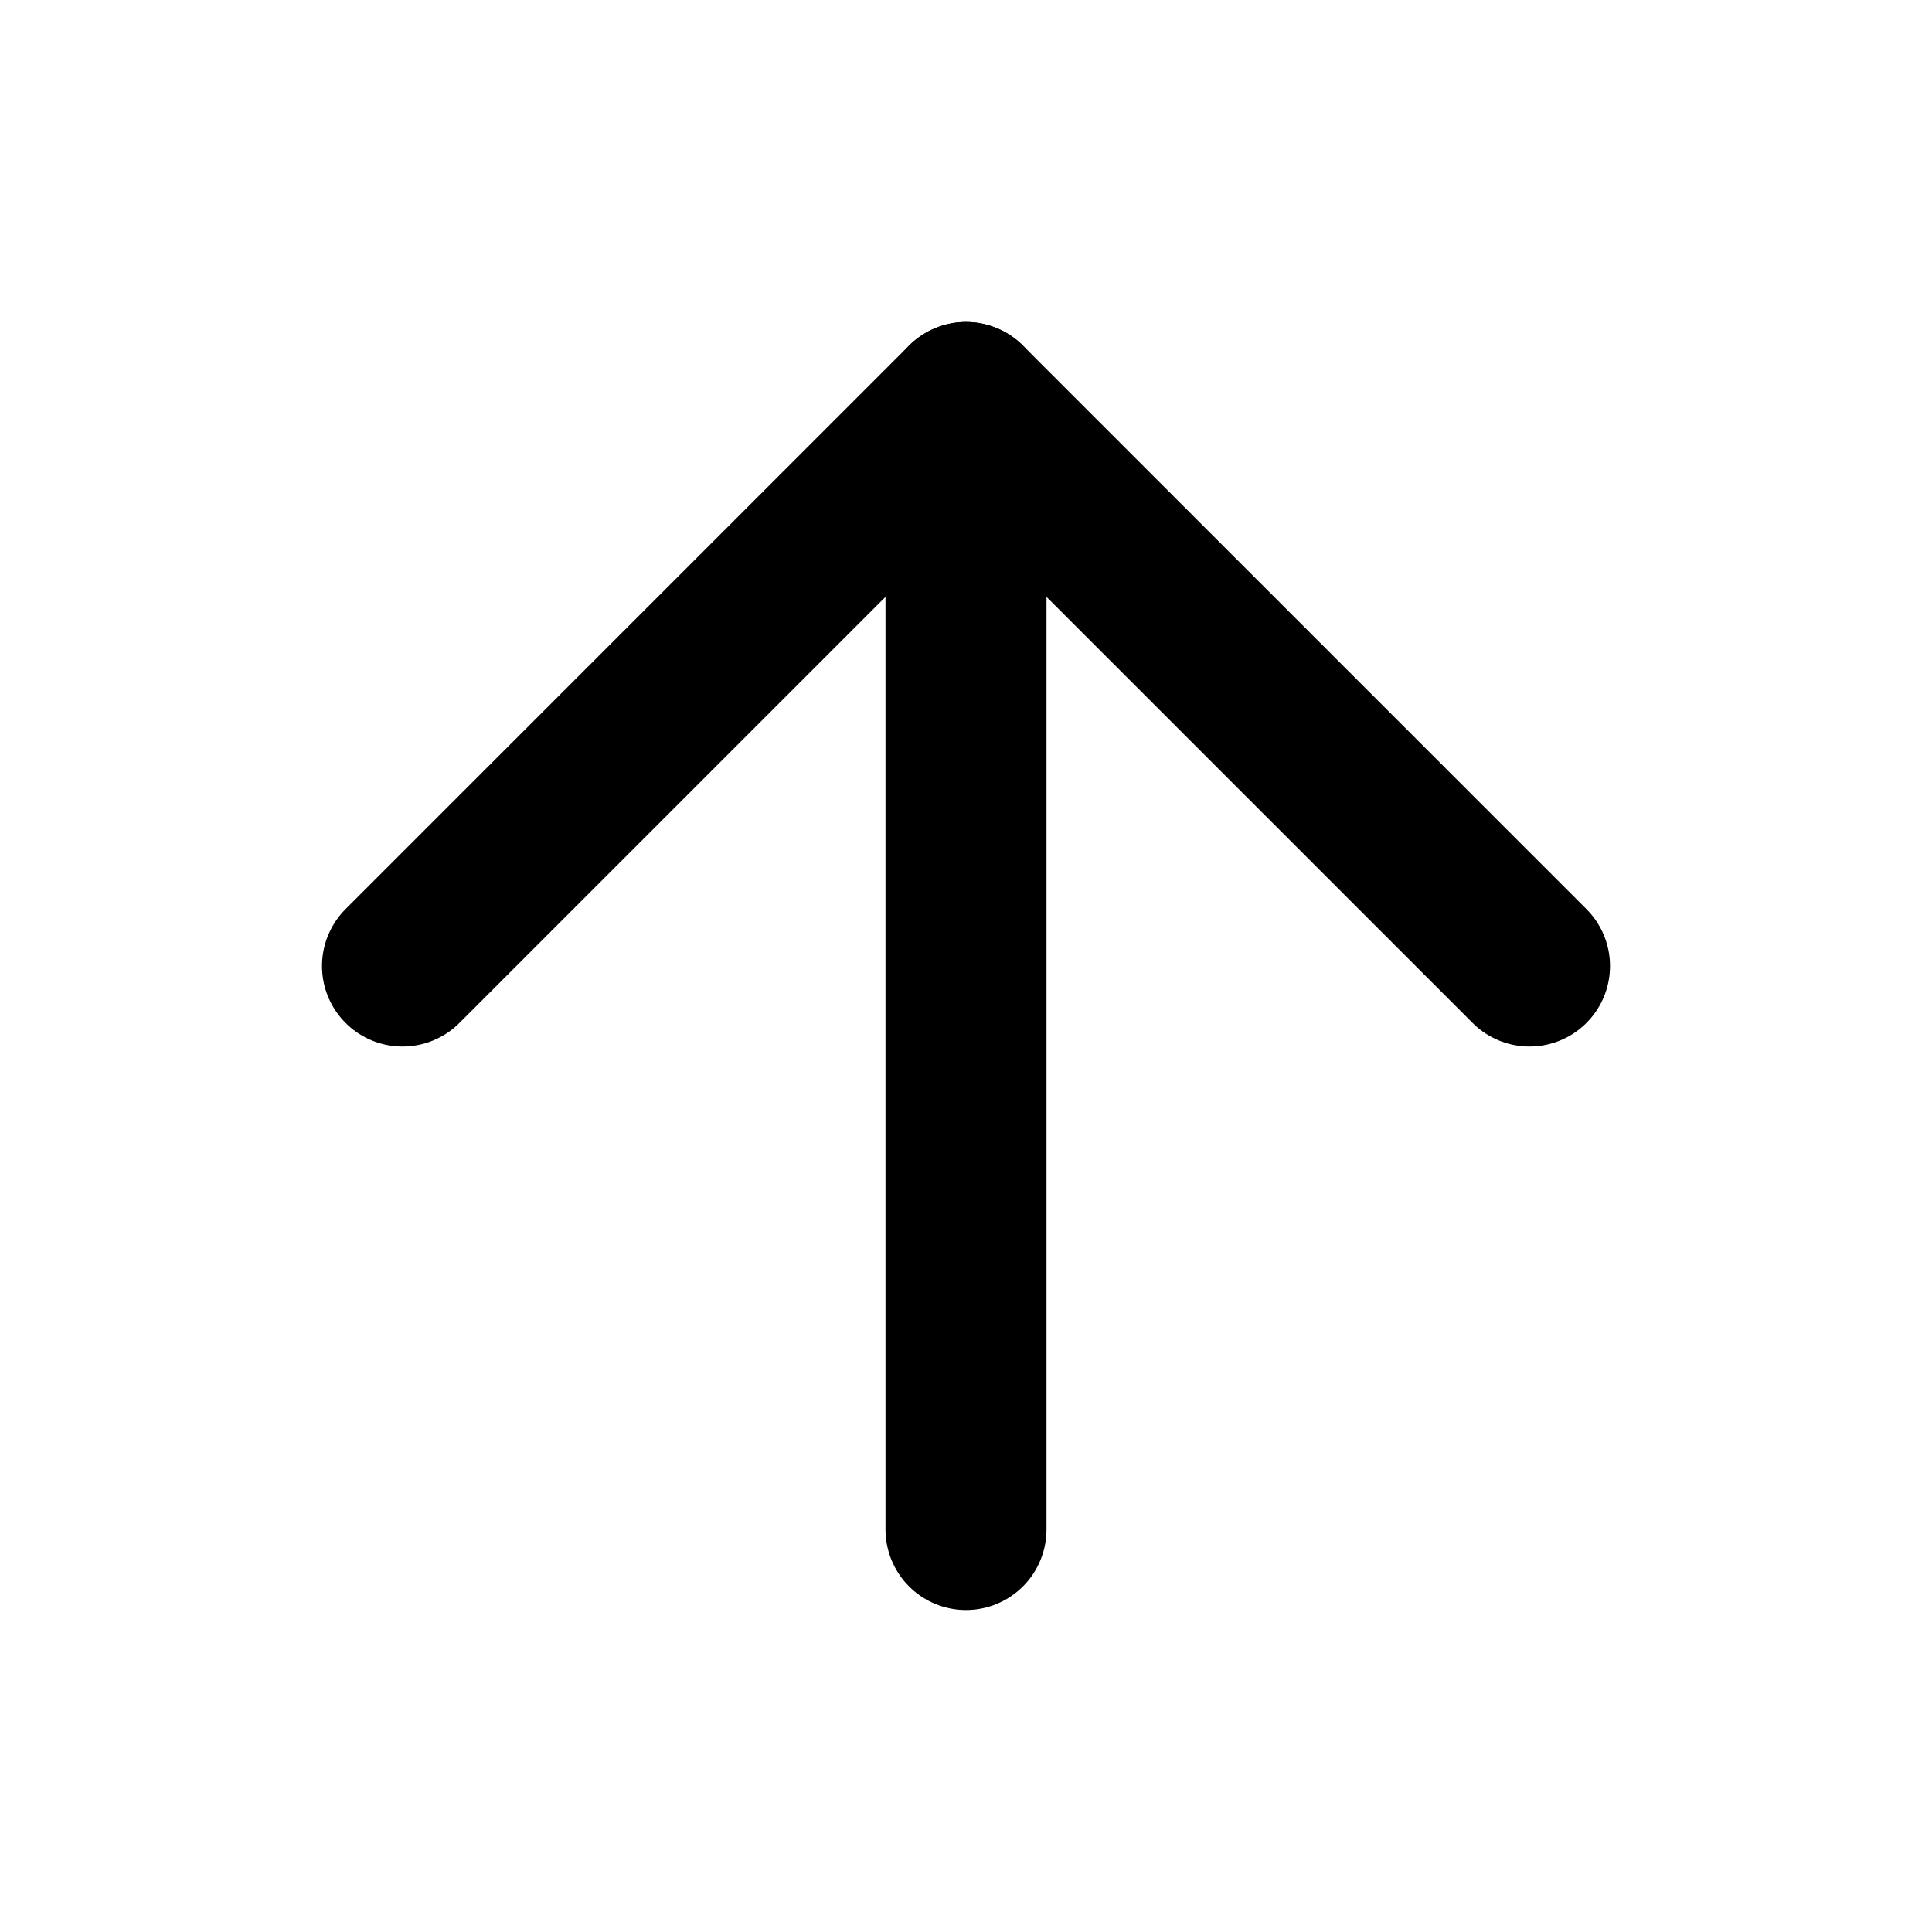
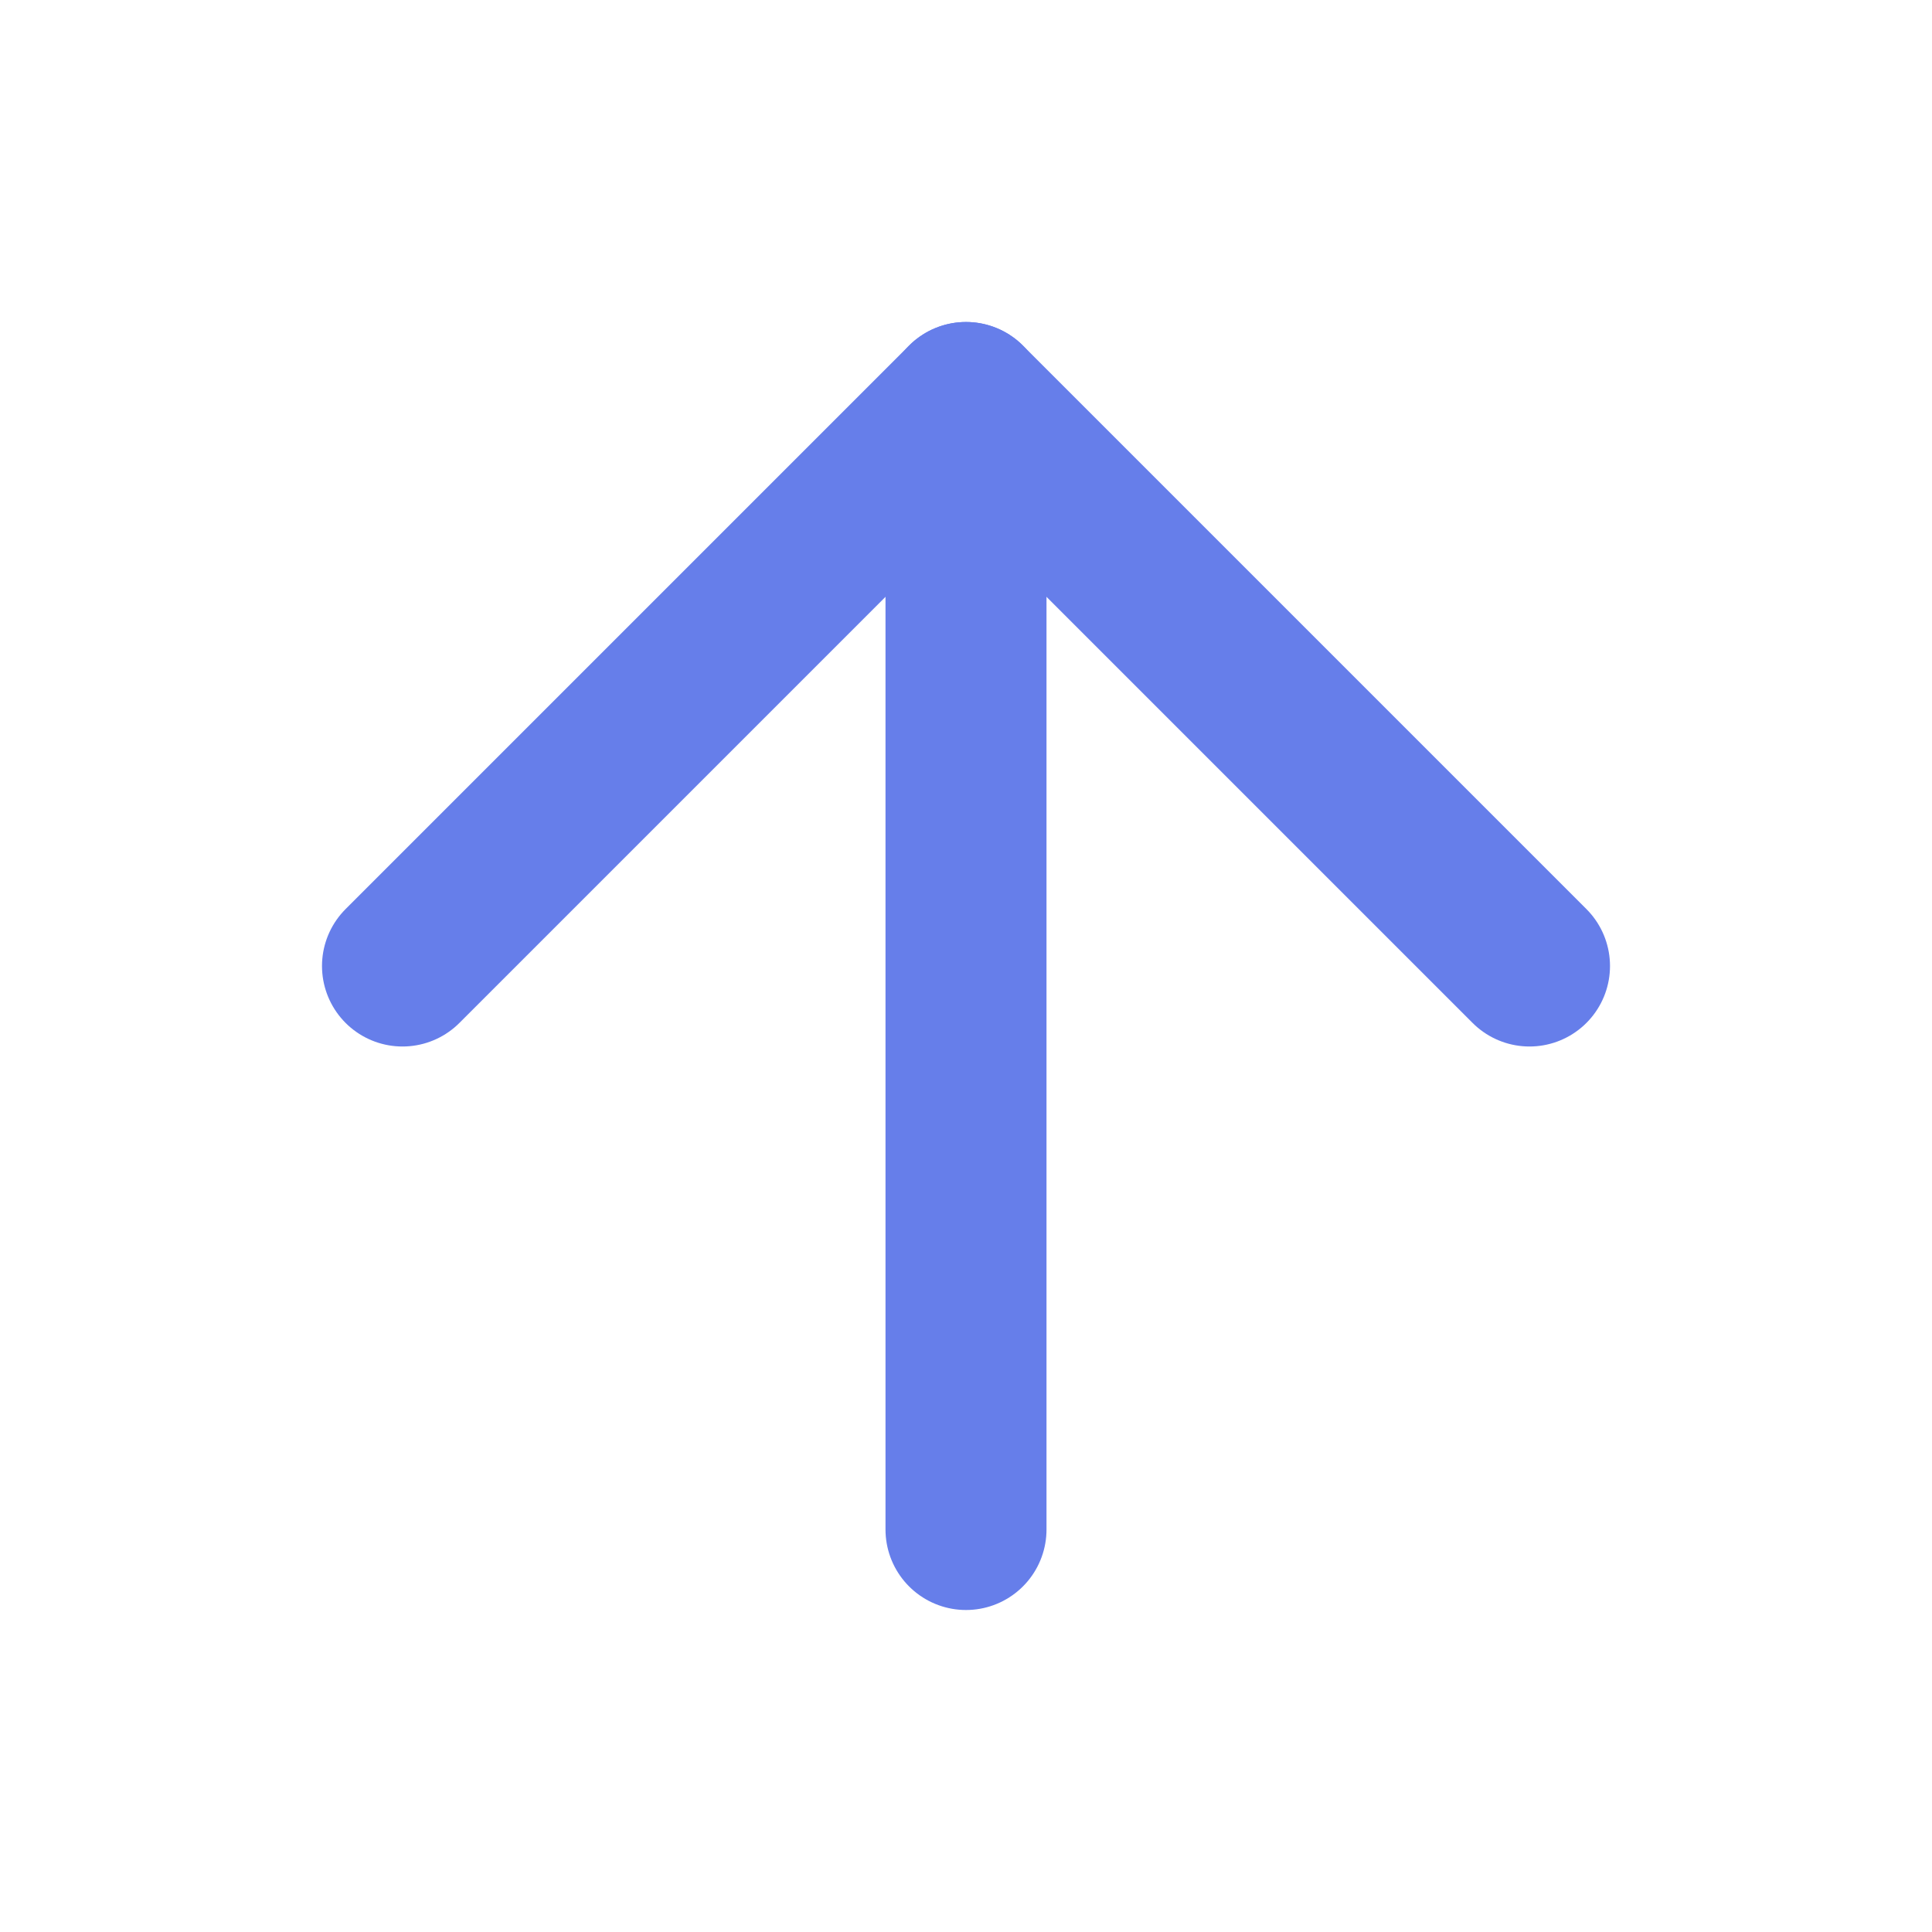
- <svg xmlns="http://www.w3.org/2000/svg" width="24" height="24" viewBox="0 0 24 24" fill="none" stroke="currentColor" stroke-width="2" stroke-linecap="round" stroke-linejoin="round" class="lucide lucide-arrow-up-icon lucide-arrow-up">
+ <svg xmlns="http://www.w3.org/2000/svg" width="24" height="24" viewBox="0 0 24 24" fill="none" stroke="#667eea" stroke-width="2" stroke-linecap="round" stroke-linejoin="round" class="lucide lucide-arrow-up-icon lucide-arrow-up">
  <path d="m5 12 7-7 7 7" />
  <path d="M12 19V5" />
</svg>
